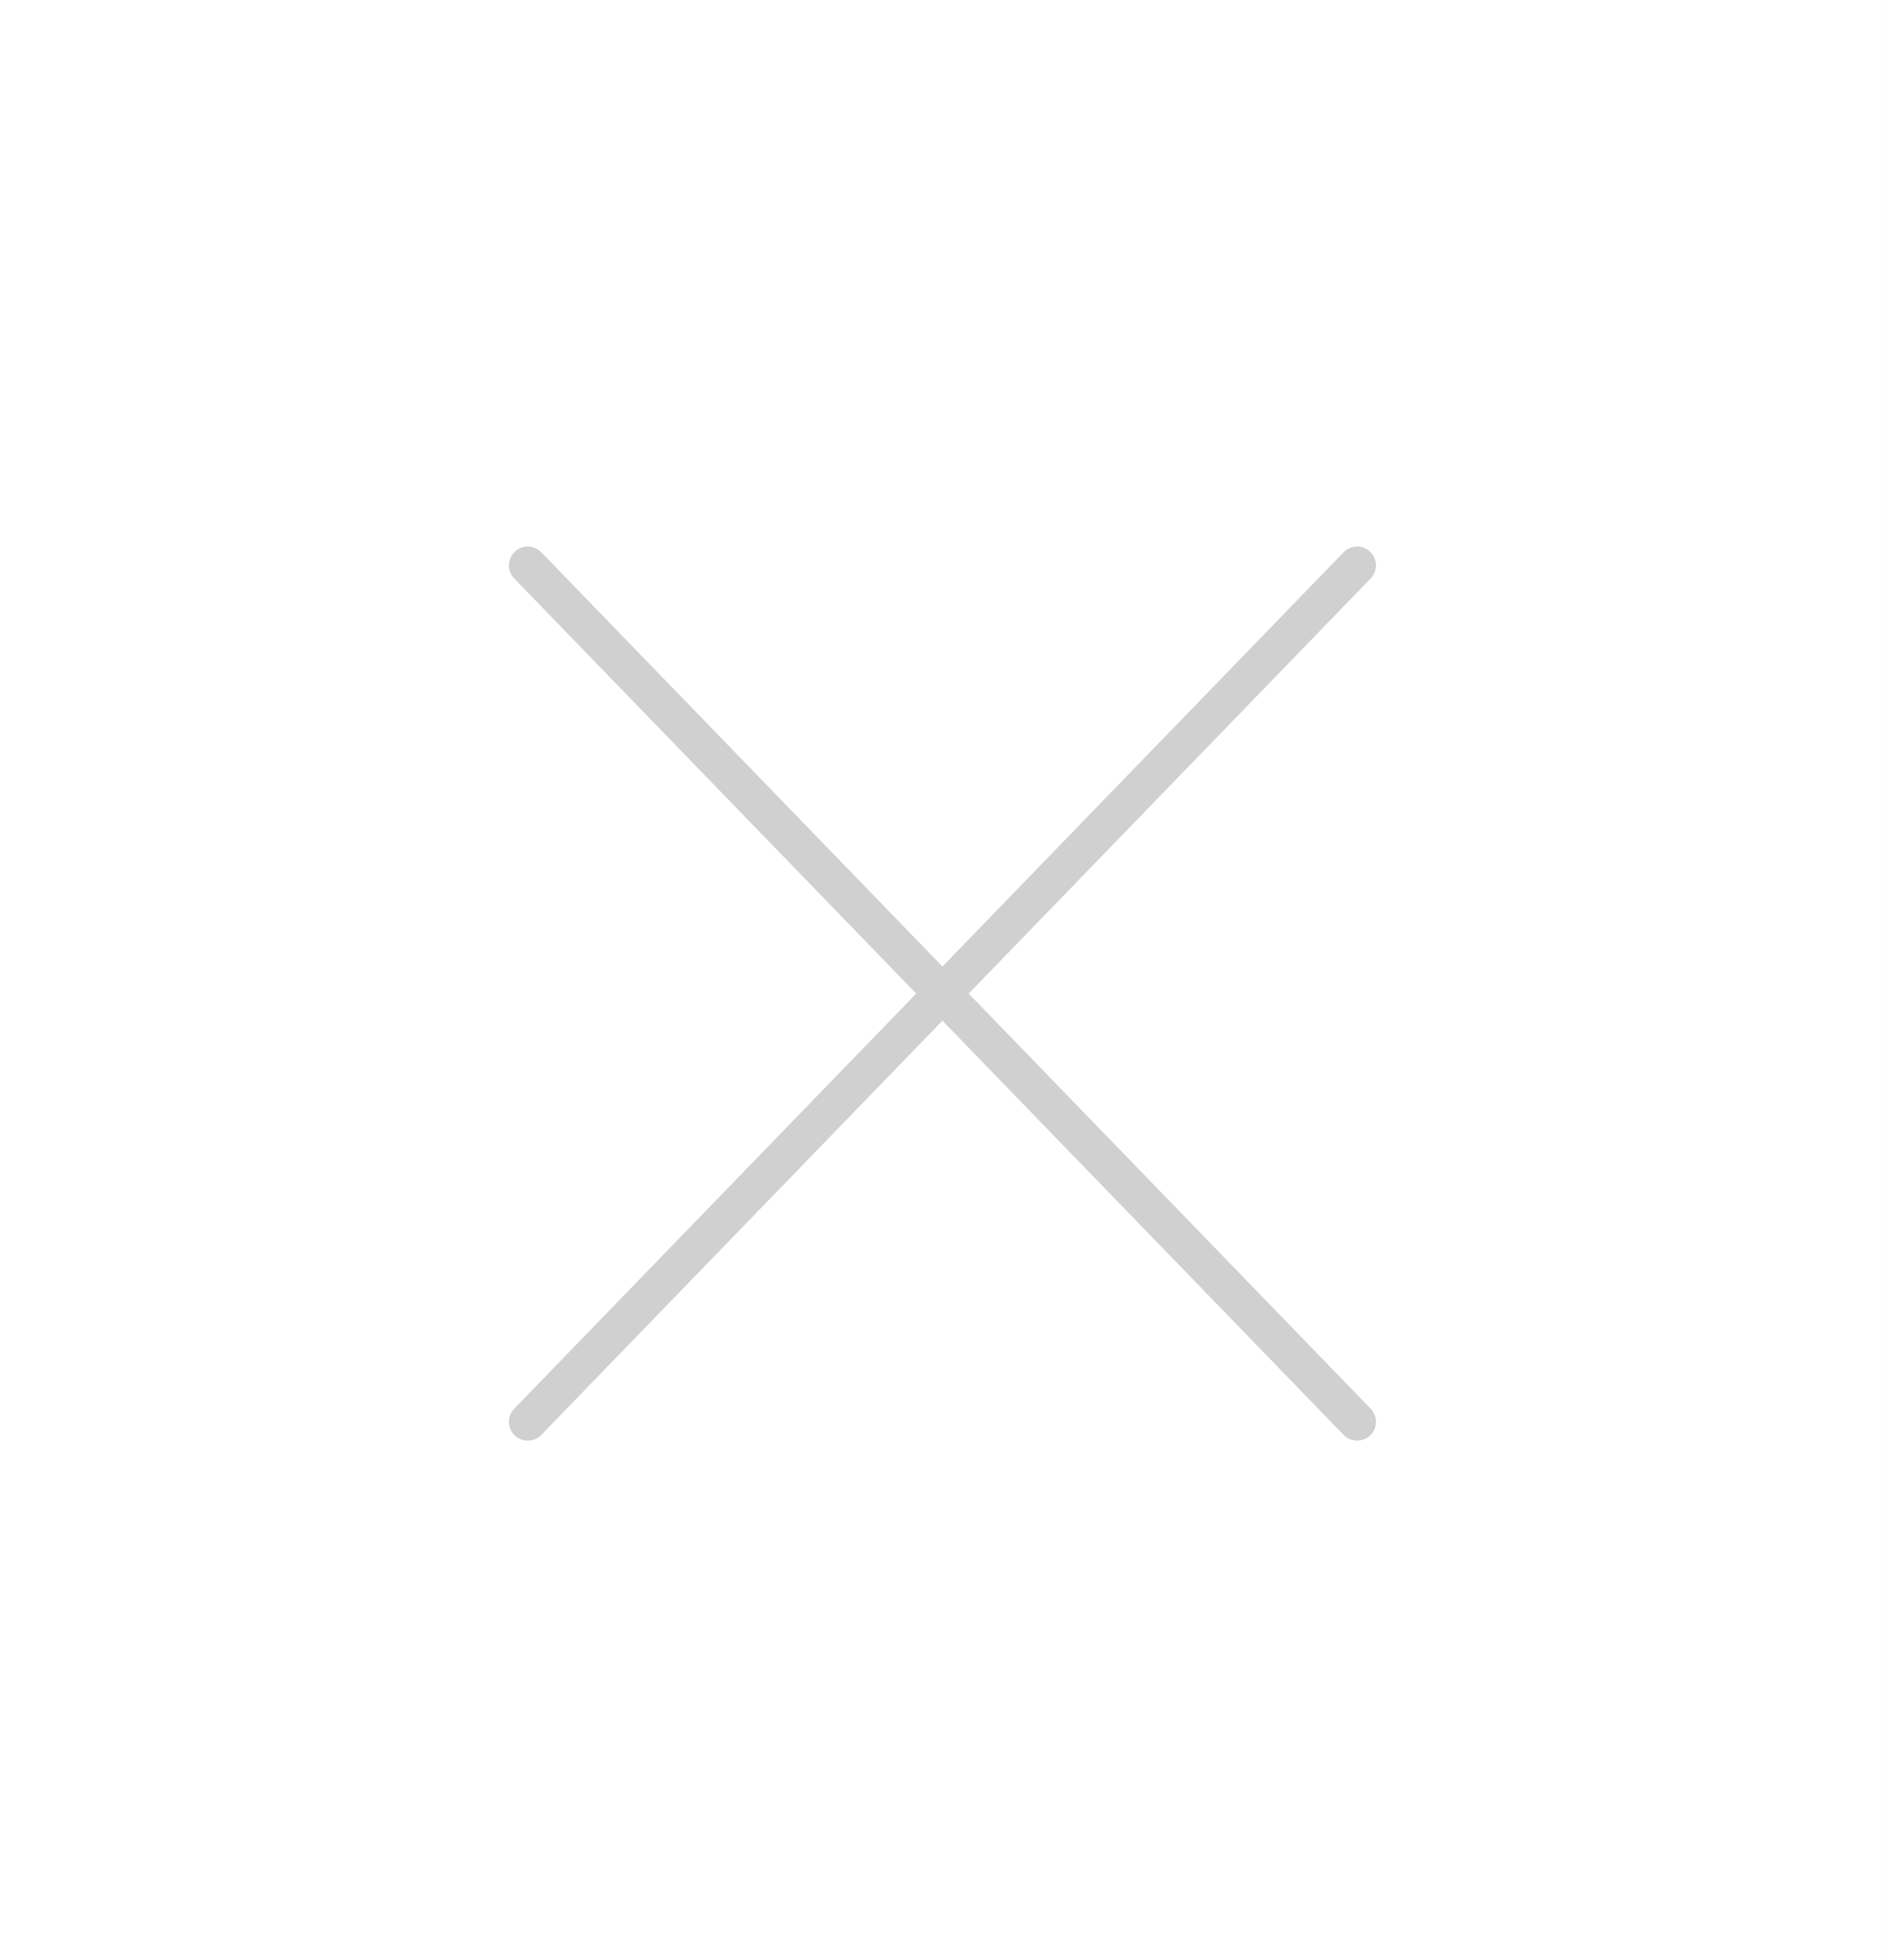
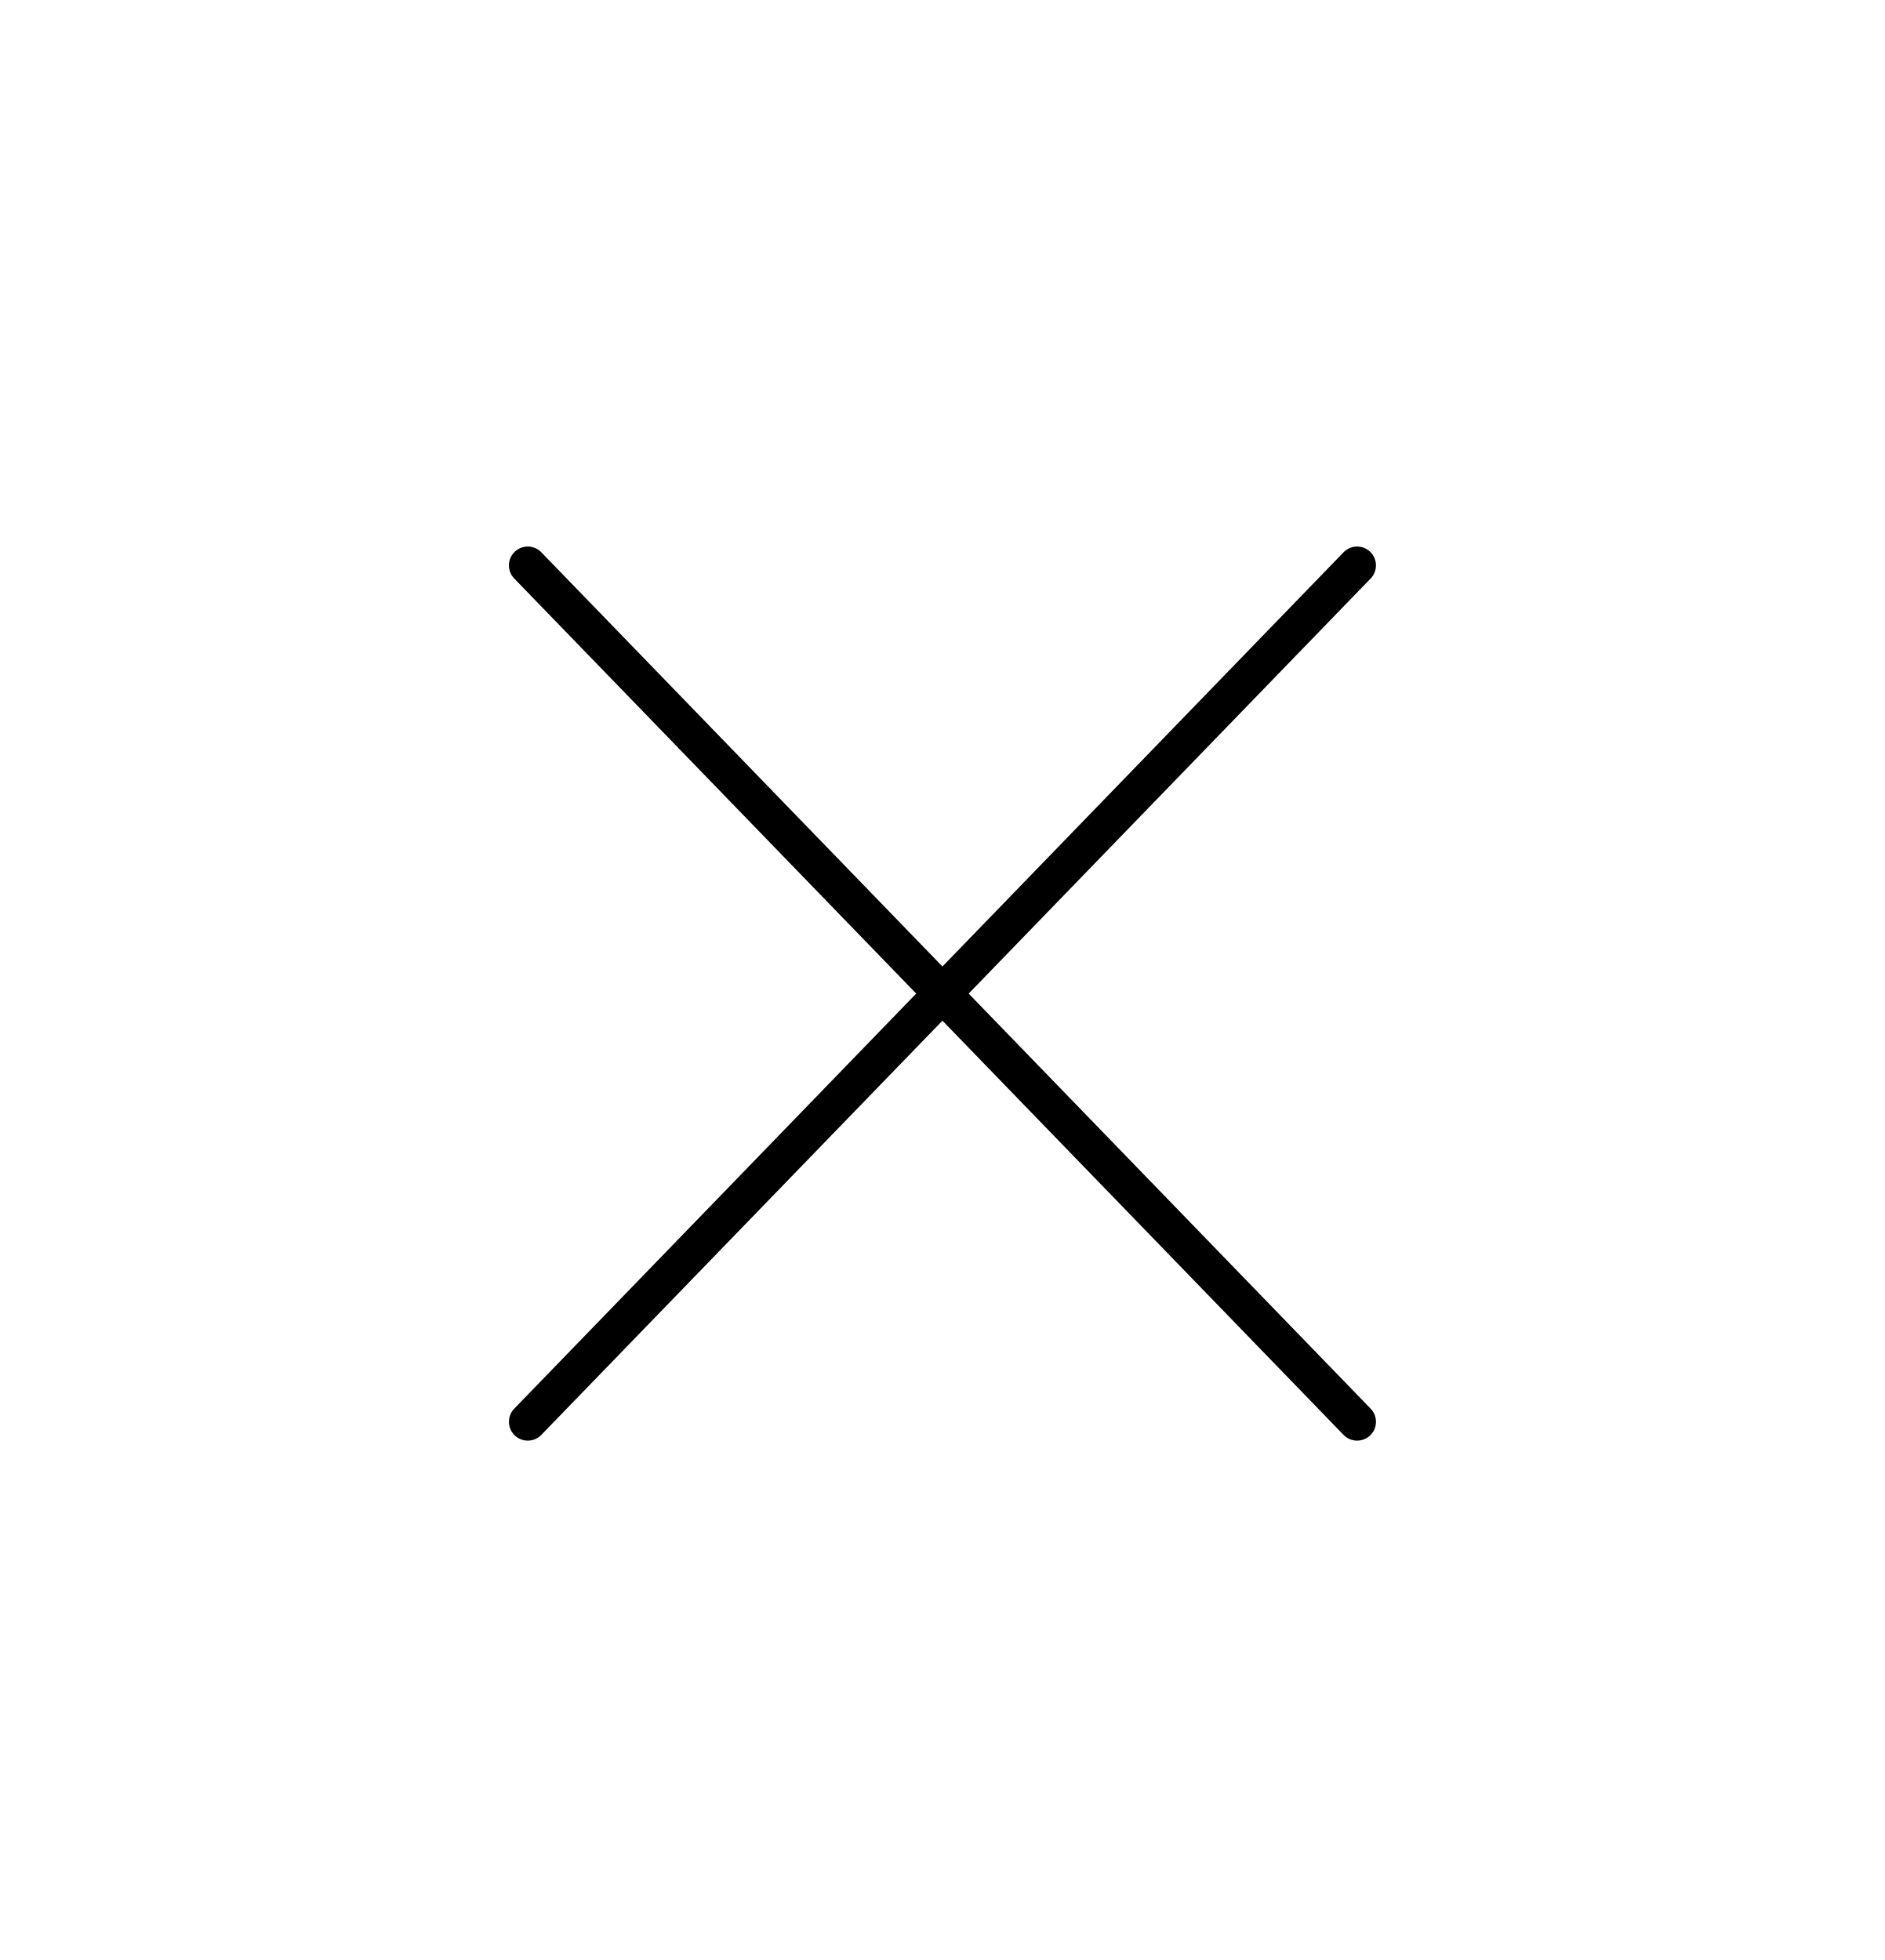
<svg xmlns="http://www.w3.org/2000/svg" width="50" height="52" viewBox="0 0 50 52" fill="none">
  <rect width="50" height="52" fill="white" />
-   <path d="M14 37.721L36 15M36 37.721L14 15" stroke="#141517" stroke-opacity="0.2" stroke-linecap="round" stroke-linejoin="round" />
+   <path d="M14 37.721L36 15M36 37.721L14 15" stroke-linecap="round" stroke="#000000" stroke-linejoin="round" />
</svg>
